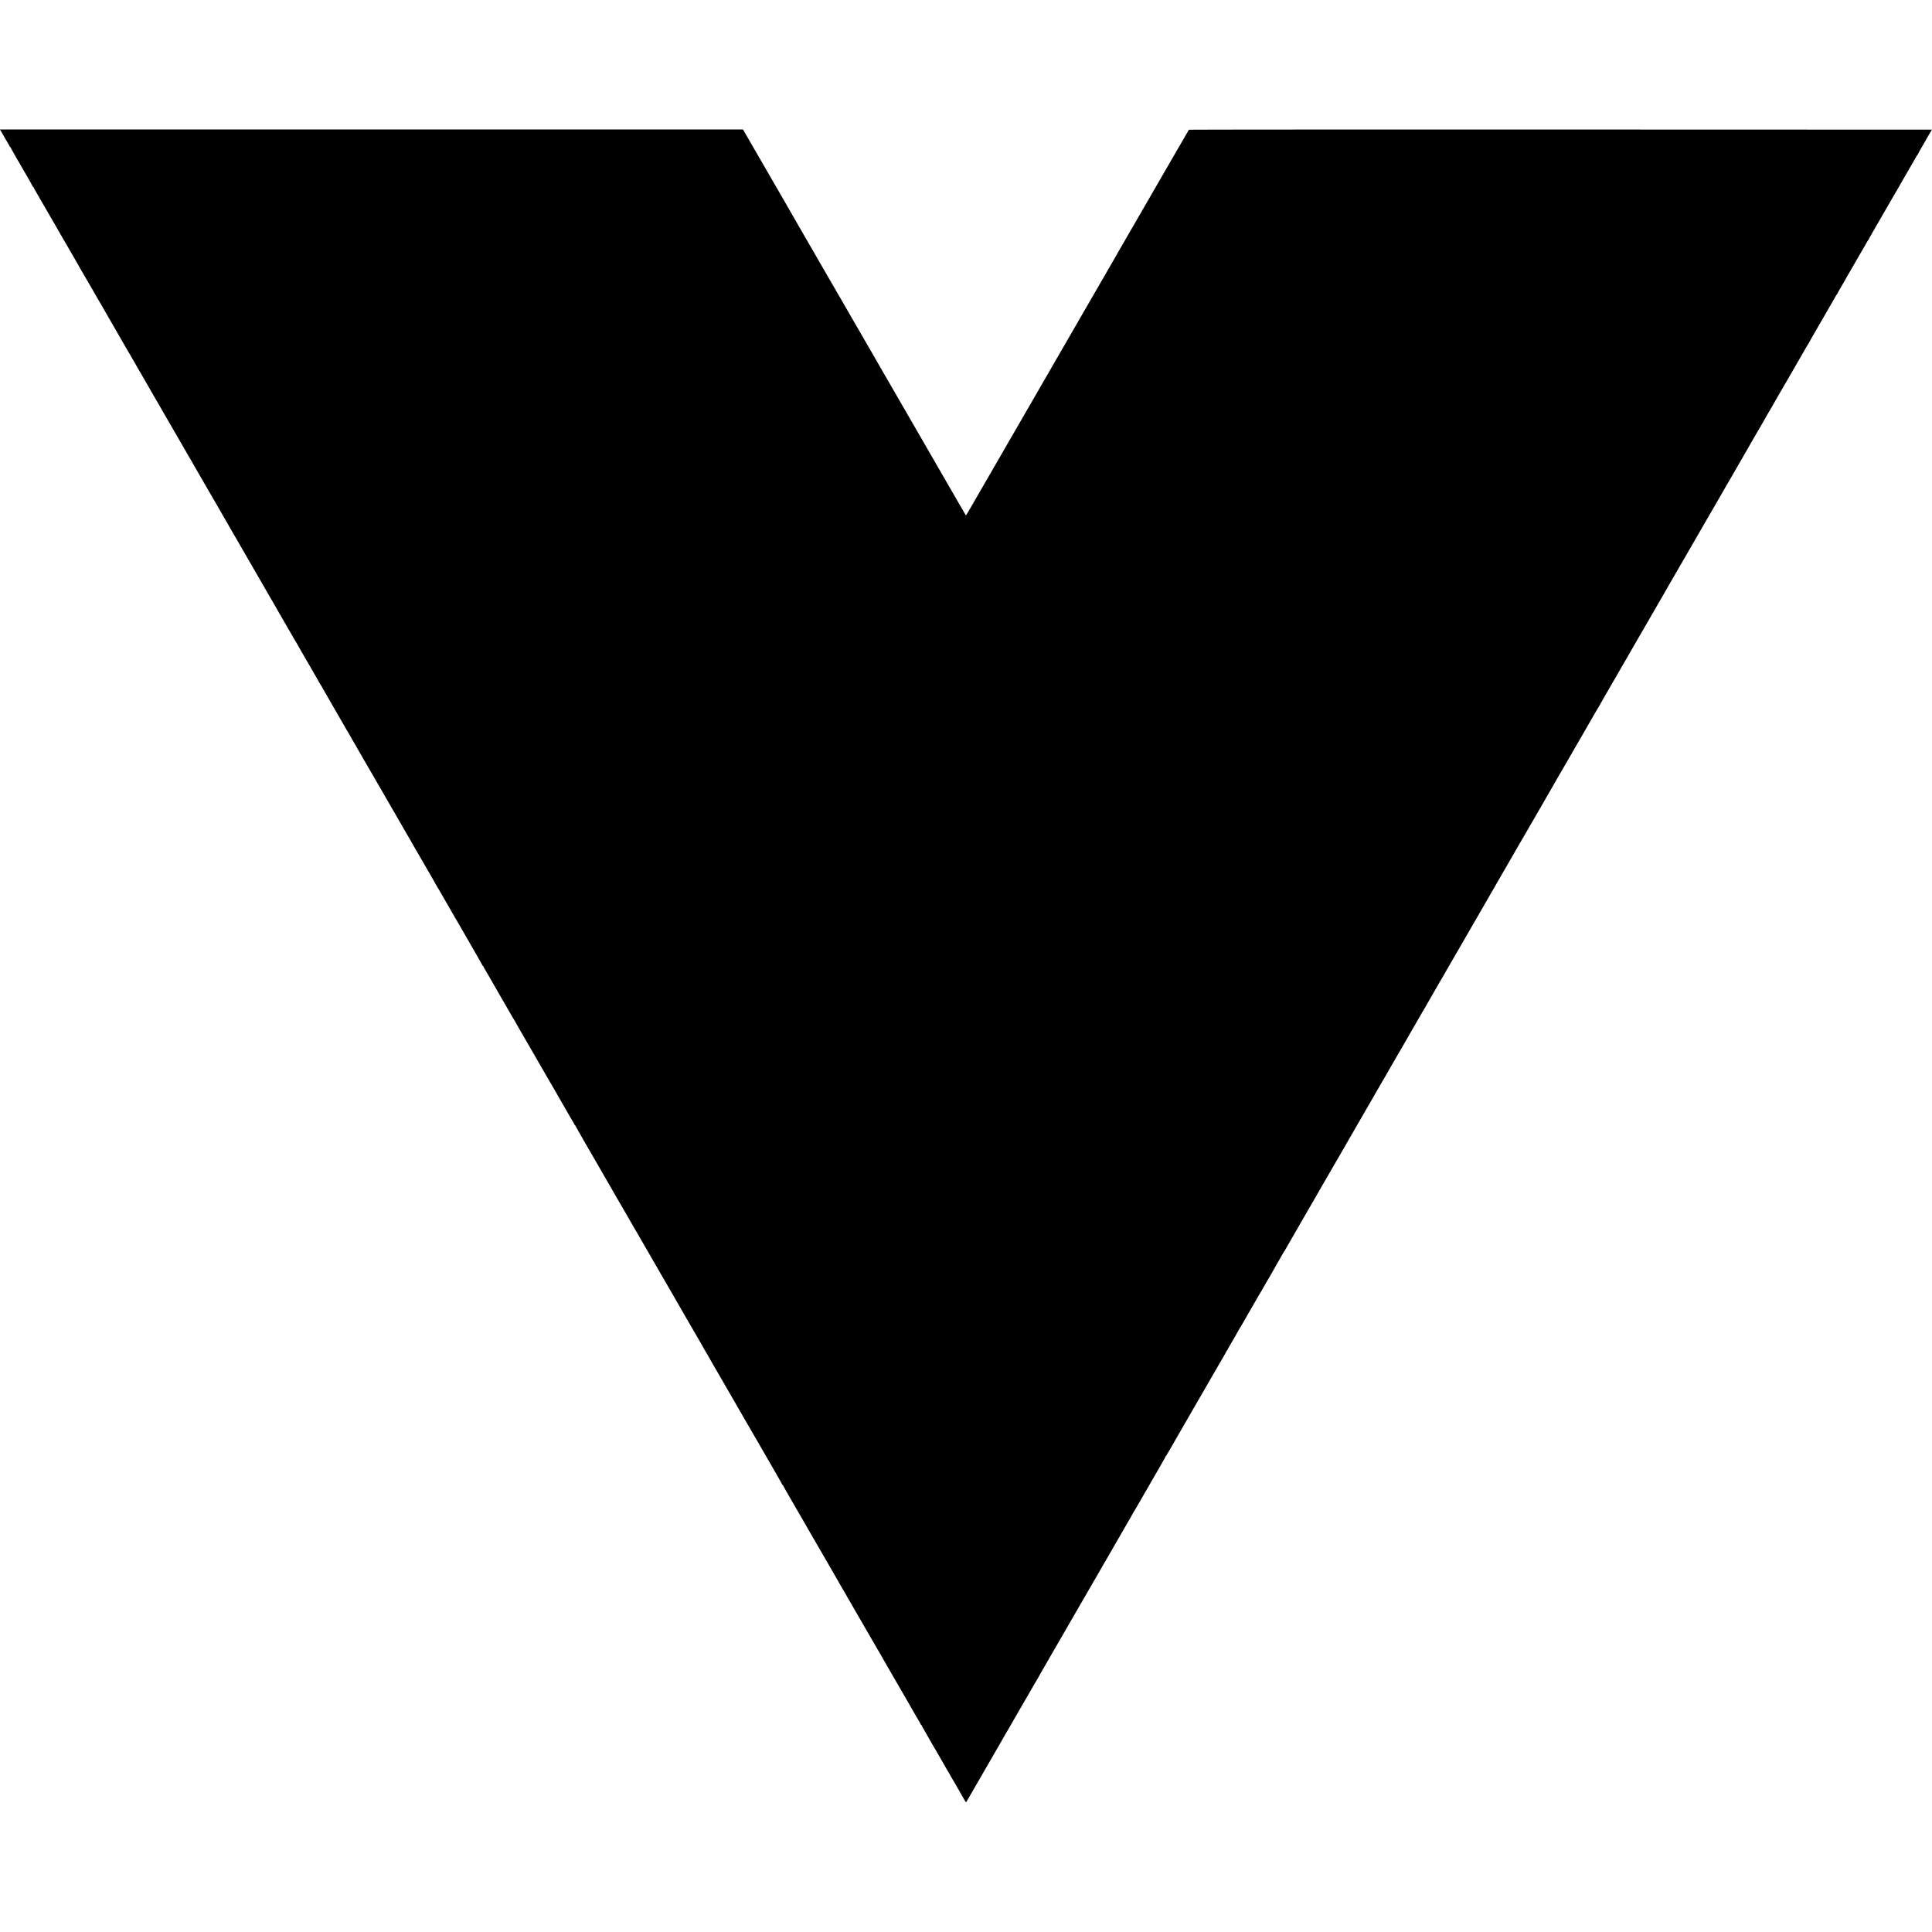
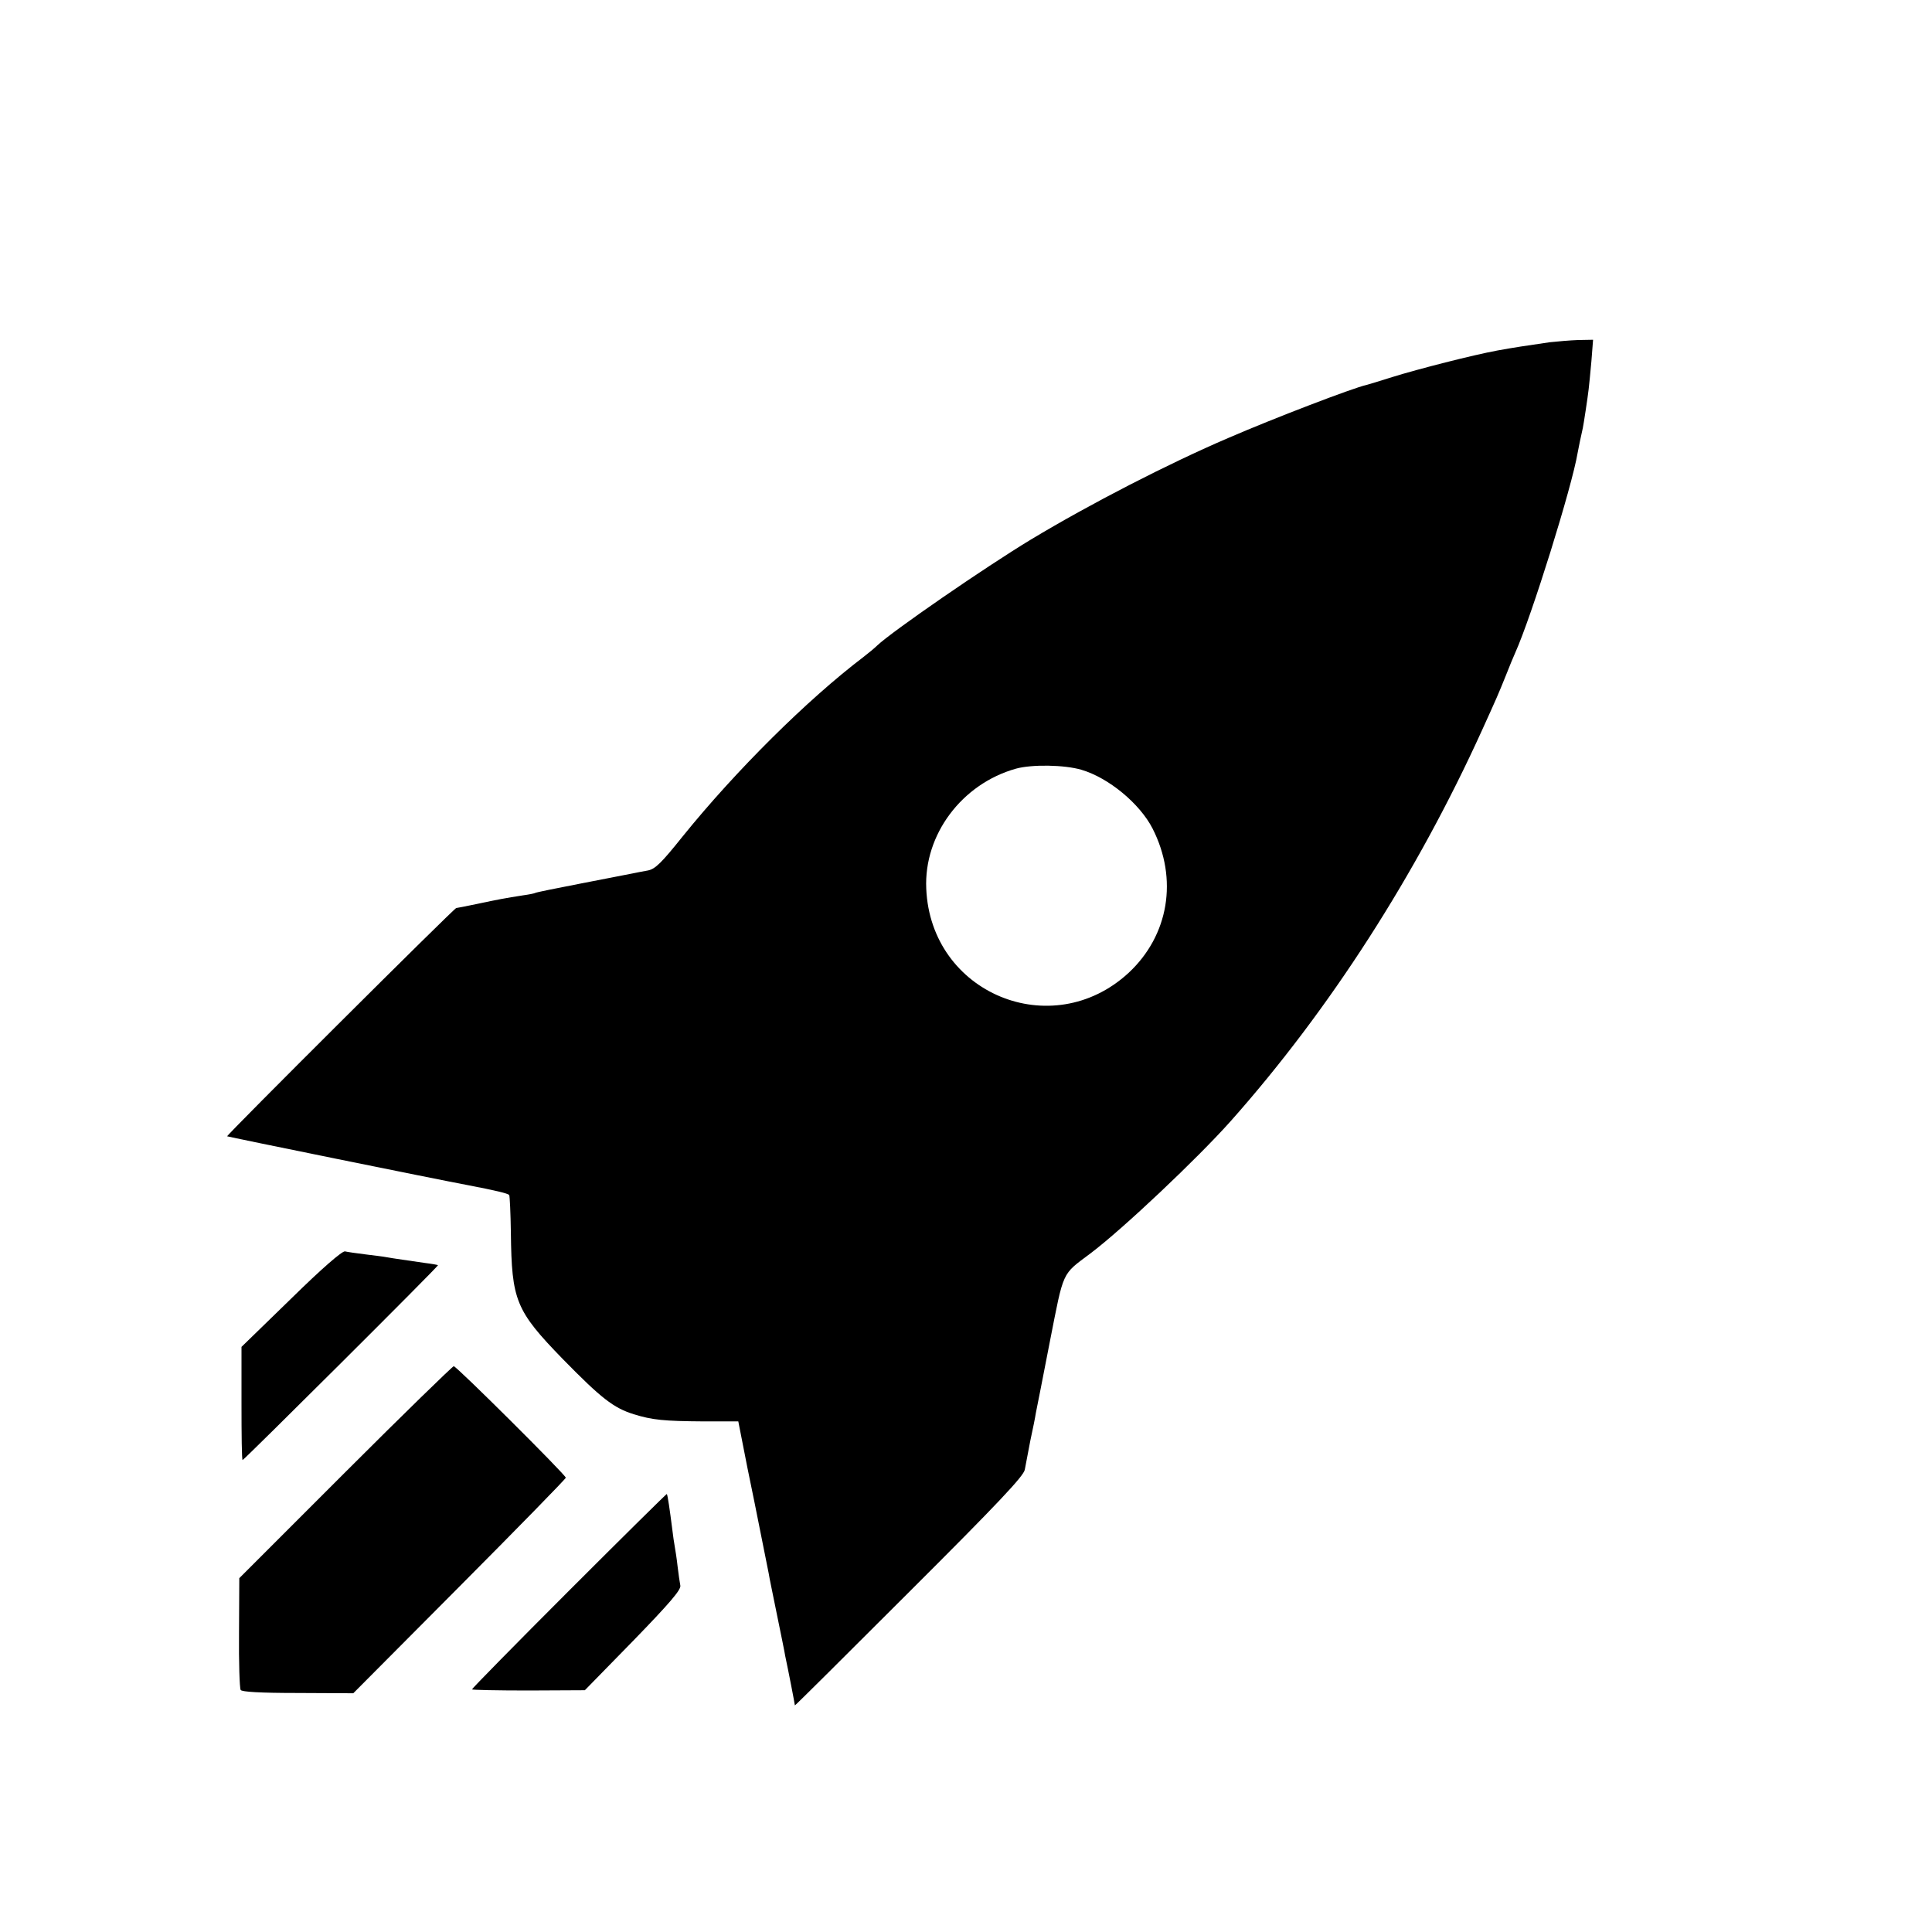
- <svg xmlns="http://www.w3.org/2000/svg" version="1.0" width="16pt" height="16pt" viewBox="0 0 16 16" preserveAspectRatio="xMidYMid meet">
-   <g transform="translate(0,16) scale(0.00032,-0.00032)" fill="#000000" stroke="none">
-     <path d="M18 46618 c45 -75 122 -207 122 -211 0 -2 25 -45 55 -95 30 -50 55 -96 55 -102 0 -5 5 -10 10 -10 6 0 10 -4 10 -9 0 -5 73 -135 161 -288 89 -153 173 -298 187 -323 14 -25 32 -57 41 -72 88 -149 187 -324 189 -335 2 -7 8 -13 13 -13 5 0 9 -4 9 -10 0 -5 46 -89 103 -187 175 -302 490 -846 507 -876 8 -16 20 -36 25 -45 28 -46 290 -498 339 -585 13 -23 74 -129 136 -236 61 -107 123 -215 137 -240 14 -25 29 -50 33 -56 5 -5 23 -37 40 -70 18 -33 38 -67 44 -75 11 -16 21 -33 63 -109 14 -25 29 -50 33 -56 4 -5 21 -35 38 -65 55 -100 261 -455 269 -465 4 -5 14 -21 20 -35 15 -29 41 -75 103 -180 24 -41 52 -88 60 -105 9 -16 57 -100 107 -185 112 -193 362 -626 380 -660 8 -14 23 -38 33 -55 11 -16 23 -37 27 -45 4 -8 26 -46 48 -85 23 -38 53 -90 67 -115 46 -81 64 -113 178 -310 62 -107 121 -210 132 -227 37 -67 56 -99 85 -148 16 -27 32 -57 36 -65 4 -8 15 -27 25 -42 9 -15 53 -89 96 -165 44 -76 177 -307 296 -513 120 -206 268 -463 330 -570 131 -227 117 -203 200 -348 36 -62 73 -125 82 -140 10 -15 21 -34 25 -42 4 -8 20 -37 36 -65 17 -27 38 -65 48 -82 49 -85 64 -111 87 -153 13 -25 28 -49 32 -55 4 -5 78 -134 165 -285 87 -151 166 -288 176 -305 10 -16 26 -43 35 -59 9 -17 125 -217 257 -445 132 -229 253 -441 270 -471 17 -30 45 -79 64 -108 18 -29 33 -54 33 -57 0 -2 20 -37 44 -77 24 -40 123 -212 221 -383 97 -170 190 -330 205 -355 16 -25 39 -65 53 -90 13 -25 81 -144 152 -265 70 -121 137 -238 150 -260 12 -22 37 -65 55 -95 18 -30 43 -73 55 -95 12 -22 48 -85 80 -140 77 -132 163 -280 190 -330 13 -22 71 -123 130 -225 59 -102 116 -199 126 -217 10 -17 29 -50 43 -72 15 -22 26 -43 26 -45 0 -2 27 -50 60 -106 33 -56 60 -103 60 -105 0 -2 55 -98 90 -155 8 -14 182 -316 239 -414 13 -22 45 -79 72 -124 27 -46 49 -86 49 -89 0 -2 14 -24 30 -48 16 -24 30 -46 30 -49 0 -5 74 -135 100 -176 5 -8 24 -42 43 -75 50 -88 58 -101 262 -455 104 -179 199 -345 213 -370 14 -25 28 -49 32 -55 4 -5 17 -26 28 -45 10 -19 62 -109 114 -200 114 -197 133 -230 170 -295 16 -27 33 -57 38 -65 17 -28 96 -165 103 -180 4 -8 16 -28 26 -45 10 -16 77 -131 148 -255 72 -124 181 -313 243 -420 62 -107 121 -209 131 -227 35 -62 323 -560 392 -678 38 -66 83 -145 100 -175 16 -30 33 -59 37 -65 4 -5 17 -27 29 -47 34 -61 56 -100 90 -156 17 -29 31 -55 31 -57 0 -2 17 -32 39 -67 21 -35 134 -229 251 -433 117 -203 235 -407 261 -451 27 -45 49 -85 49 -88 0 -4 8 -19 19 -34 15 -21 200 -341 309 -533 10 -19 33 -58 51 -87 17 -29 31 -54 31 -56 0 -2 25 -44 55 -94 30 -50 55 -95 55 -98 0 -4 6 -15 14 -23 7 -9 27 -41 43 -71 17 -30 170 -297 342 -594 171 -296 311 -542 311 -547 0 -5 5 -9 10 -9 6 0 10 -4 10 -10 0 -5 22 -47 49 -92 27 -46 58 -99 68 -118 24 -43 81 -140 93 -160 5 -8 66 -114 135 -235 69 -121 130 -227 135 -235 12 -21 259 -447 283 -490 10 -19 28 -47 38 -62 11 -14 19 -29 19 -32 0 -3 37 -69 83 -148 99 -170 305 -526 337 -583 13 -22 31 -53 41 -70 11 -16 22 -37 26 -45 7 -14 82 -146 103 -180 14 -24 181 -311 205 -355 13 -22 46 -80 75 -130 29 -49 64 -110 78 -135 14 -25 51 -88 82 -140 31 -52 59 -102 63 -110 4 -8 18 -33 31 -55 205 -353 284 -489 309 -535 17 -30 45 -78 62 -106 18 -28 36 -60 39 -72 4 -12 12 -22 17 -22 5 0 9 -4 9 -10 0 -5 109 -197 241 -427 133 -230 250 -431 259 -448 51 -90 222 -385 280 -485 37 -63 78 -135 92 -160 14 -25 67 -117 118 -205 51 -88 101 -175 111 -193 34 -58 55 -95 149 -257 51 -88 101 -173 110 -190 9 -16 76 -131 147 -255 72 -124 140 -241 151 -260 61 -108 281 -489 355 -615 38 -66 77 -133 87 -150 35 -63 91 -161 100 -175 14 -23 99 -169 128 -220 54 -97 135 -235 142 -245 4 -5 20 -32 35 -60 26 -48 238 -416 276 -480 10 -16 26 -46 37 -65 30 -53 382 -661 403 -695 10 -16 22 -37 26 -45 4 -8 26 -48 50 -88 24 -41 43 -75 43 -77 0 -2 22 -40 50 -85 27 -45 50 -84 50 -86 0 -3 38 -69 83 -147 84 -142 302 -520 340 -587 10 -19 34 -60 52 -90 18 -30 44 -75 57 -100 14 -25 45 -79 70 -120 25 -41 56 -96 70 -121 14 -25 77 -133 138 -240 62 -107 122 -210 132 -229 25 -43 310 -535 337 -581 11 -19 26 -45 34 -59 17 -32 238 -414 266 -460 11 -19 24 -41 28 -49 3 -7 75 -133 160 -278 84 -146 153 -269 153 -274 0 -5 5 -9 10 -9 6 0 10 -4 10 -10 0 -5 82 -150 181 -322 182 -314 201 -346 240 -415 12 -21 80 -139 152 -263 71 -124 141 -245 155 -270 14 -25 28 -49 32 -55 6 -8 145 -248 220 -380 37 -66 209 -362 229 -395 11 -19 24 -42 28 -49 4 -8 67 -118 140 -243 73 -125 133 -230 133 -233 0 -2 15 -28 33 -57 19 -29 47 -78 64 -108 17 -30 53 -93 79 -139 53 -90 82 -141 157 -272 82 -142 115 -199 381 -659 142 -245 268 -463 281 -485 12 -22 71 -125 132 -230 60 -104 172 -298 248 -430 76 -132 146 -253 156 -270 11 -16 22 -36 26 -44 3 -8 30 -54 60 -103 29 -49 53 -91 53 -93 0 -3 18 -34 40 -70 22 -36 40 -67 40 -69 0 -2 37 -66 81 -142 45 -77 98 -168 119 -204 20 -36 47 -81 58 -100 12 -19 27 -47 33 -62 6 -16 15 -28 20 -28 5 0 9 -4 9 -9 0 -6 63 -118 140 -251 77 -133 140 -243 140 -245 0 -2 18 -33 41 -70 22 -37 49 -83 60 -101 10 -19 29 -51 40 -71 25 -45 109 -189 126 -218 7 -11 17 -29 22 -40 6 -11 22 -38 35 -60 14 -22 37 -62 52 -90 14 -27 35 -62 45 -77 11 -14 19 -29 19 -32 0 -3 18 -35 40 -71 22 -36 40 -67 40 -69 0 -2 19 -35 42 -72 23 -38 55 -94 72 -124 26 -47 139 -244 171 -298 6 -9 21 -36 34 -60 28 -48 37 -51 51 -19 6 12 19 36 29 52 10 17 27 46 38 65 11 19 104 181 208 360 103 179 199 345 213 370 14 25 42 74 64 109 21 34 38 65 38 67 0 2 18 33 40 69 22 36 40 67 40 69 0 3 177 310 199 346 16 26 136 234 140 244 2 5 25 44 52 88 27 44 49 81 49 84 0 2 18 34 40 70 22 36 40 67 40 69 0 2 20 36 43 77 35 58 169 289 297 513 9 17 50 86 90 155 40 69 86 150 103 180 16 30 35 62 41 70 6 8 16 24 22 35 35 64 72 129 167 293 59 100 116 199 127 220 11 20 30 53 41 72 43 72 1070 1850 1121 1940 14 25 65 113 113 195 48 83 96 166 107 185 10 19 28 50 38 68 11 18 73 124 137 235 64 111 175 303 246 427 71 124 173 299 225 390 52 91 116 202 143 248 27 45 49 85 49 89 0 4 6 14 14 22 7 9 28 43 46 76 26 47 251 436 378 655 11 19 29 51 40 70 11 19 101 176 201 348 99 172 181 317 181 323 0 5 5 9 10 9 6 0 10 5 10 11 0 6 8 23 18 37 11 15 32 52 49 82 16 30 130 228 253 440 122 212 234 405 248 430 13 25 39 70 57 100 39 65 69 117 130 225 25 44 50 87 55 95 12 19 78 134 220 380 61 107 129 224 150 260 161 277 222 382 246 425 15 28 47 83 71 123 24 41 43 78 43 83 0 5 4 9 8 9 4 0 13 12 19 28 7 15 23 45 36 67 66 110 277 478 277 483 0 3 6 13 14 21 7 9 27 41 43 71 17 30 45 80 63 110 34 57 375 649 394 685 6 11 16 27 22 35 6 8 26 42 44 75 18 33 41 74 51 90 10 17 24 41 32 55 54 97 72 128 88 152 11 14 19 28 19 30 0 3 79 141 175 308 96 167 175 305 175 308 0 3 6 13 14 21 7 9 26 39 41 66 33 60 276 483 338 587 24 40 46 80 50 88 4 8 13 24 20 35 14 23 95 163 125 215 11 19 52 91 92 160 40 69 80 139 90 155 9 17 103 179 207 360 105 182 200 346 211 365 103 181 463 802 489 845 7 11 15 27 19 35 4 8 29 51 55 95 64 110 828 1433 848 1470 9 17 24 41 33 55 9 14 29 48 45 77 15 28 52 93 82 145 30 51 62 107 71 123 17 30 231 398 400 690 51 88 103 179 115 202 12 23 26 48 32 55 6 7 24 38 40 68 17 30 61 107 98 170 37 63 84 144 103 180 19 36 41 72 48 81 8 8 14 18 14 21 0 4 27 51 59 106 32 55 72 124 89 154 16 29 71 125 122 213 51 88 104 180 118 205 13 25 28 50 32 55 4 6 17 26 28 45 11 19 45 80 77 135 31 55 66 116 77 135 11 19 88 152 171 295 401 694 620 1072 650 1125 11 19 87 152 170 295 83 143 158 273 166 288 9 16 21 36 26 45 6 9 31 52 55 96 25 43 54 94 66 115 11 20 95 164 186 321 91 157 173 299 182 315 9 17 26 46 37 65 12 19 66 114 121 210 56 96 108 186 117 200 8 14 24 40 34 59 24 45 383 664 412 713 5 9 17 29 26 45 15 28 120 210 241 419 36 61 68 117 72 125 4 8 12 23 19 34 35 57 245 420 262 453 11 20 35 61 53 90 17 29 32 54 32 56 0 3 28 51 62 108 33 57 70 119 80 138 10 19 23 42 28 50 5 8 32 53 59 100 27 47 149 258 271 470 122 212 234 405 248 430 30 53 62 108 80 135 6 11 15 27 19 35 4 8 85 150 181 315 96 165 187 323 202 350 31 56 116 202 130 225 5 8 25 42 43 75 19 33 92 159 162 280 149 257 157 271 202 350 19 33 38 67 43 75 9 14 228 392 275 475 12 22 55 96 95 165 40 69 80 139 90 155 24 42 202 350 221 383 9 15 27 47 41 72 14 25 75 131 136 236 61 106 121 210 134 232 99 172 271 470 279 482 5 8 23 40 40 70 18 30 81 141 142 245 60 105 121 210 135 235 14 25 71 124 127 220 56 96 143 247 194 335 51 88 96 167 102 175 14 24 180 311 204 355 23 43 340 590 356 615 5 8 50 87 101 175 171 301 517 898 582 1008 25 43 46 81 46 83 0 2 12 23 27 47 14 23 40 67 56 97 16 30 35 62 42 70 7 8 15 22 18 30 4 8 20 38 37 65 16 28 33 57 37 65 6 12 111 196 143 250 5 8 55 95 112 193 57 98 113 195 126 215 12 20 27 46 32 57 6 11 14 27 20 35 5 8 76 130 156 270 80 140 165 287 187 325 23 39 52 90 66 115 13 25 30 52 37 61 8 8 14 18 14 21 0 4 41 77 92 165 50 87 175 302 276 478 101 176 208 360 236 408 28 49 67 117 86 152 19 35 41 70 48 77 6 6 12 15 12 19 0 7 124 224 167 291 12 21 23 40 23 42 0 2 21 40 46 83 26 43 55 92 64 109 54 95 327 568 354 614 19 30 45 75 59 100 71 128 82 145 89 148 4 2 8 8 8 13 0 5 42 82 94 172 311 538 496 858 518 897 14 25 40 70 58 100 18 30 42 71 53 90 10 19 79 139 152 265 73 127 142 246 153 265 10 19 43 76 72 125 29 50 63 108 75 130 65 116 80 140 87 143 4 2 8 8 8 12 0 8 114 212 140 250 6 8 14 24 20 35 5 11 54 97 108 190 l100 170 -9611 3 c-5286 1 -9614 -1 -9618 -5 -5 -6 -419 -719 -619 -1068 -89 -155 -267 -463 -323 -560 -38 -66 -81 -140 -95 -165 -31 -56 -263 -457 -526 -910 -110 -190 -224 -388 -254 -440 -29 -52 -61 -109 -71 -125 -23 -39 -243 -420 -268 -465 -11 -19 -204 -352 -428 -740 -224 -388 -477 -826 -563 -975 -85 -148 -185 -322 -222 -385 -37 -63 -120 -207 -185 -320 -65 -113 -177 -306 -248 -430 -72 -124 -172 -297 -222 -385 -51 -88 -142 -245 -202 -350 -131 -226 -247 -427 -408 -705 -65 -113 -249 -432 -410 -710 -160 -278 -388 -673 -506 -877 -118 -205 -216 -373 -219 -373 -3 0 -52 82 -109 183 -58 100 -144 250 -192 332 -95 164 -402 696 -647 1120 -85 149 -228 396 -317 550 -212 365 -982 1700 -1008 1745 -10 19 -43 76 -72 125 -29 50 -64 110 -77 135 -14 25 -63 110 -110 190 -47 80 -96 165 -110 190 -14 25 -99 171 -188 325 -89 154 -174 300 -188 325 -13 25 -64 113 -112 195 -48 83 -140 242 -205 355 -65 113 -183 317 -263 454 -79 137 -152 264 -163 282 -50 89 -335 583 -354 614 -12 19 -34 58 -50 85 -15 28 -129 226 -253 440 -124 215 -235 408 -247 430 -12 22 -69 121 -127 220 -58 99 -226 389 -373 645 -148 256 -324 561 -392 678 -67 117 -134 232 -147 255 -13 23 -33 59 -46 80 l-22 37 -9615 0 -9615 0 20 -32z" />
+ <svg xmlns="http://www.w3.org/2000/svg" version="1.0" width="700pt" height="700pt" viewBox="0 0 700 700" preserveAspectRatio="xMidYMid meet">
+   <g transform="translate(0,700) scale(0.1,-0.1)" fill="#000000" stroke="none">
+     <path d="M5615 5760 c-90 -13 -129 -19 -190 -30 -87 -16 -287 -67 -380 -96 -44 -14 -87 -27 -95 -29 -46 -10 -334 -120 -500 -192 -215 -92 -501 -239 -715 -368 -167 -101 -502 -332 -557 -384 -9 -9 -31 -27 -49 -41 -203 -154 -463 -412 -656 -651 -76 -95 -99 -118 -126 -123 -17 -3 -43 -8 -57 -11 -14 -3 -97 -19 -185 -36 -88 -17 -162 -32 -165 -34 -3 -2 -23 -6 -45 -9 -64 -10 -91 -15 -166 -31 -39 -8 -73 -15 -76 -15 -7 0 -833 -823 -830 -827 3 -2 764 -157 872 -177 99 -19 146 -30 150 -36 2 -3 5 -65 6 -137 3 -245 17 -281 188 -457 140 -143 184 -177 257 -200 68 -21 109 -25 254 -26 l125 0 33 -168 c19 -92 36 -176 38 -187 2 -11 11 -54 19 -95 8 -41 17 -86 20 -100 2 -14 16 -81 30 -150 14 -69 28 -136 30 -150 11 -51 35 -175 35 -179 0 -2 186 183 414 411 321 320 415 420 419 443 3 17 12 64 20 105 9 41 18 86 20 100 3 14 26 131 51 260 51 259 42 240 146 318 116 87 388 344 510 481 357 402 672 892 910 1416 54 119 58 128 85 195 14 36 30 74 35 85 59 131 206 603 226 724 4 21 11 56 19 91 2 8 18 112 21 140 2 14 6 60 10 102 l6 77 -54 -1 c-29 -1 -75 -5 -103 -8z m-1697 -1549 c99 -29 212 -123 258 -213 93 -183 59 -387 -87 -523 -278 -256 -717 -74 -733 305 -9 196 129 380 325 435 58 16 176 14 237 -4z" />
+     <path d="M1055 2295 l-180 -175 0 -205 c0 -113 1 -205 4 -205 5 0 711 703 708 706 -1 1 -22 5 -47 8 -54 8 -119 17 -140 21 -9 2 -43 6 -75 10 -33 4 -67 9 -75 11 -10 2 -83 -61 -195 -171z" />
+     <path d="M1251 1666 l-384 -384 -1 -197 c-1 -108 2 -201 6 -208 4 -7 71 -11 207 -11 l201 -1 385 387 c212 213 385 390 385 394 0 10 -396 404 -406 404 -5 -1 -182 -173 -393 -384z" />
+     <path d="M2062 1237 c-194 -194 -352 -355 -352 -358 0 -2 92 -4 205 -4 l204 1 175 179 c132 136 174 185 171 200 -2 11 -7 43 -10 70 -3 28 -8 59 -10 70 -2 11 -7 43 -10 70 -8 63 -16 119 -19 122 -1 1 -160 -156 -354 -350z" />
  </g>
</svg>
